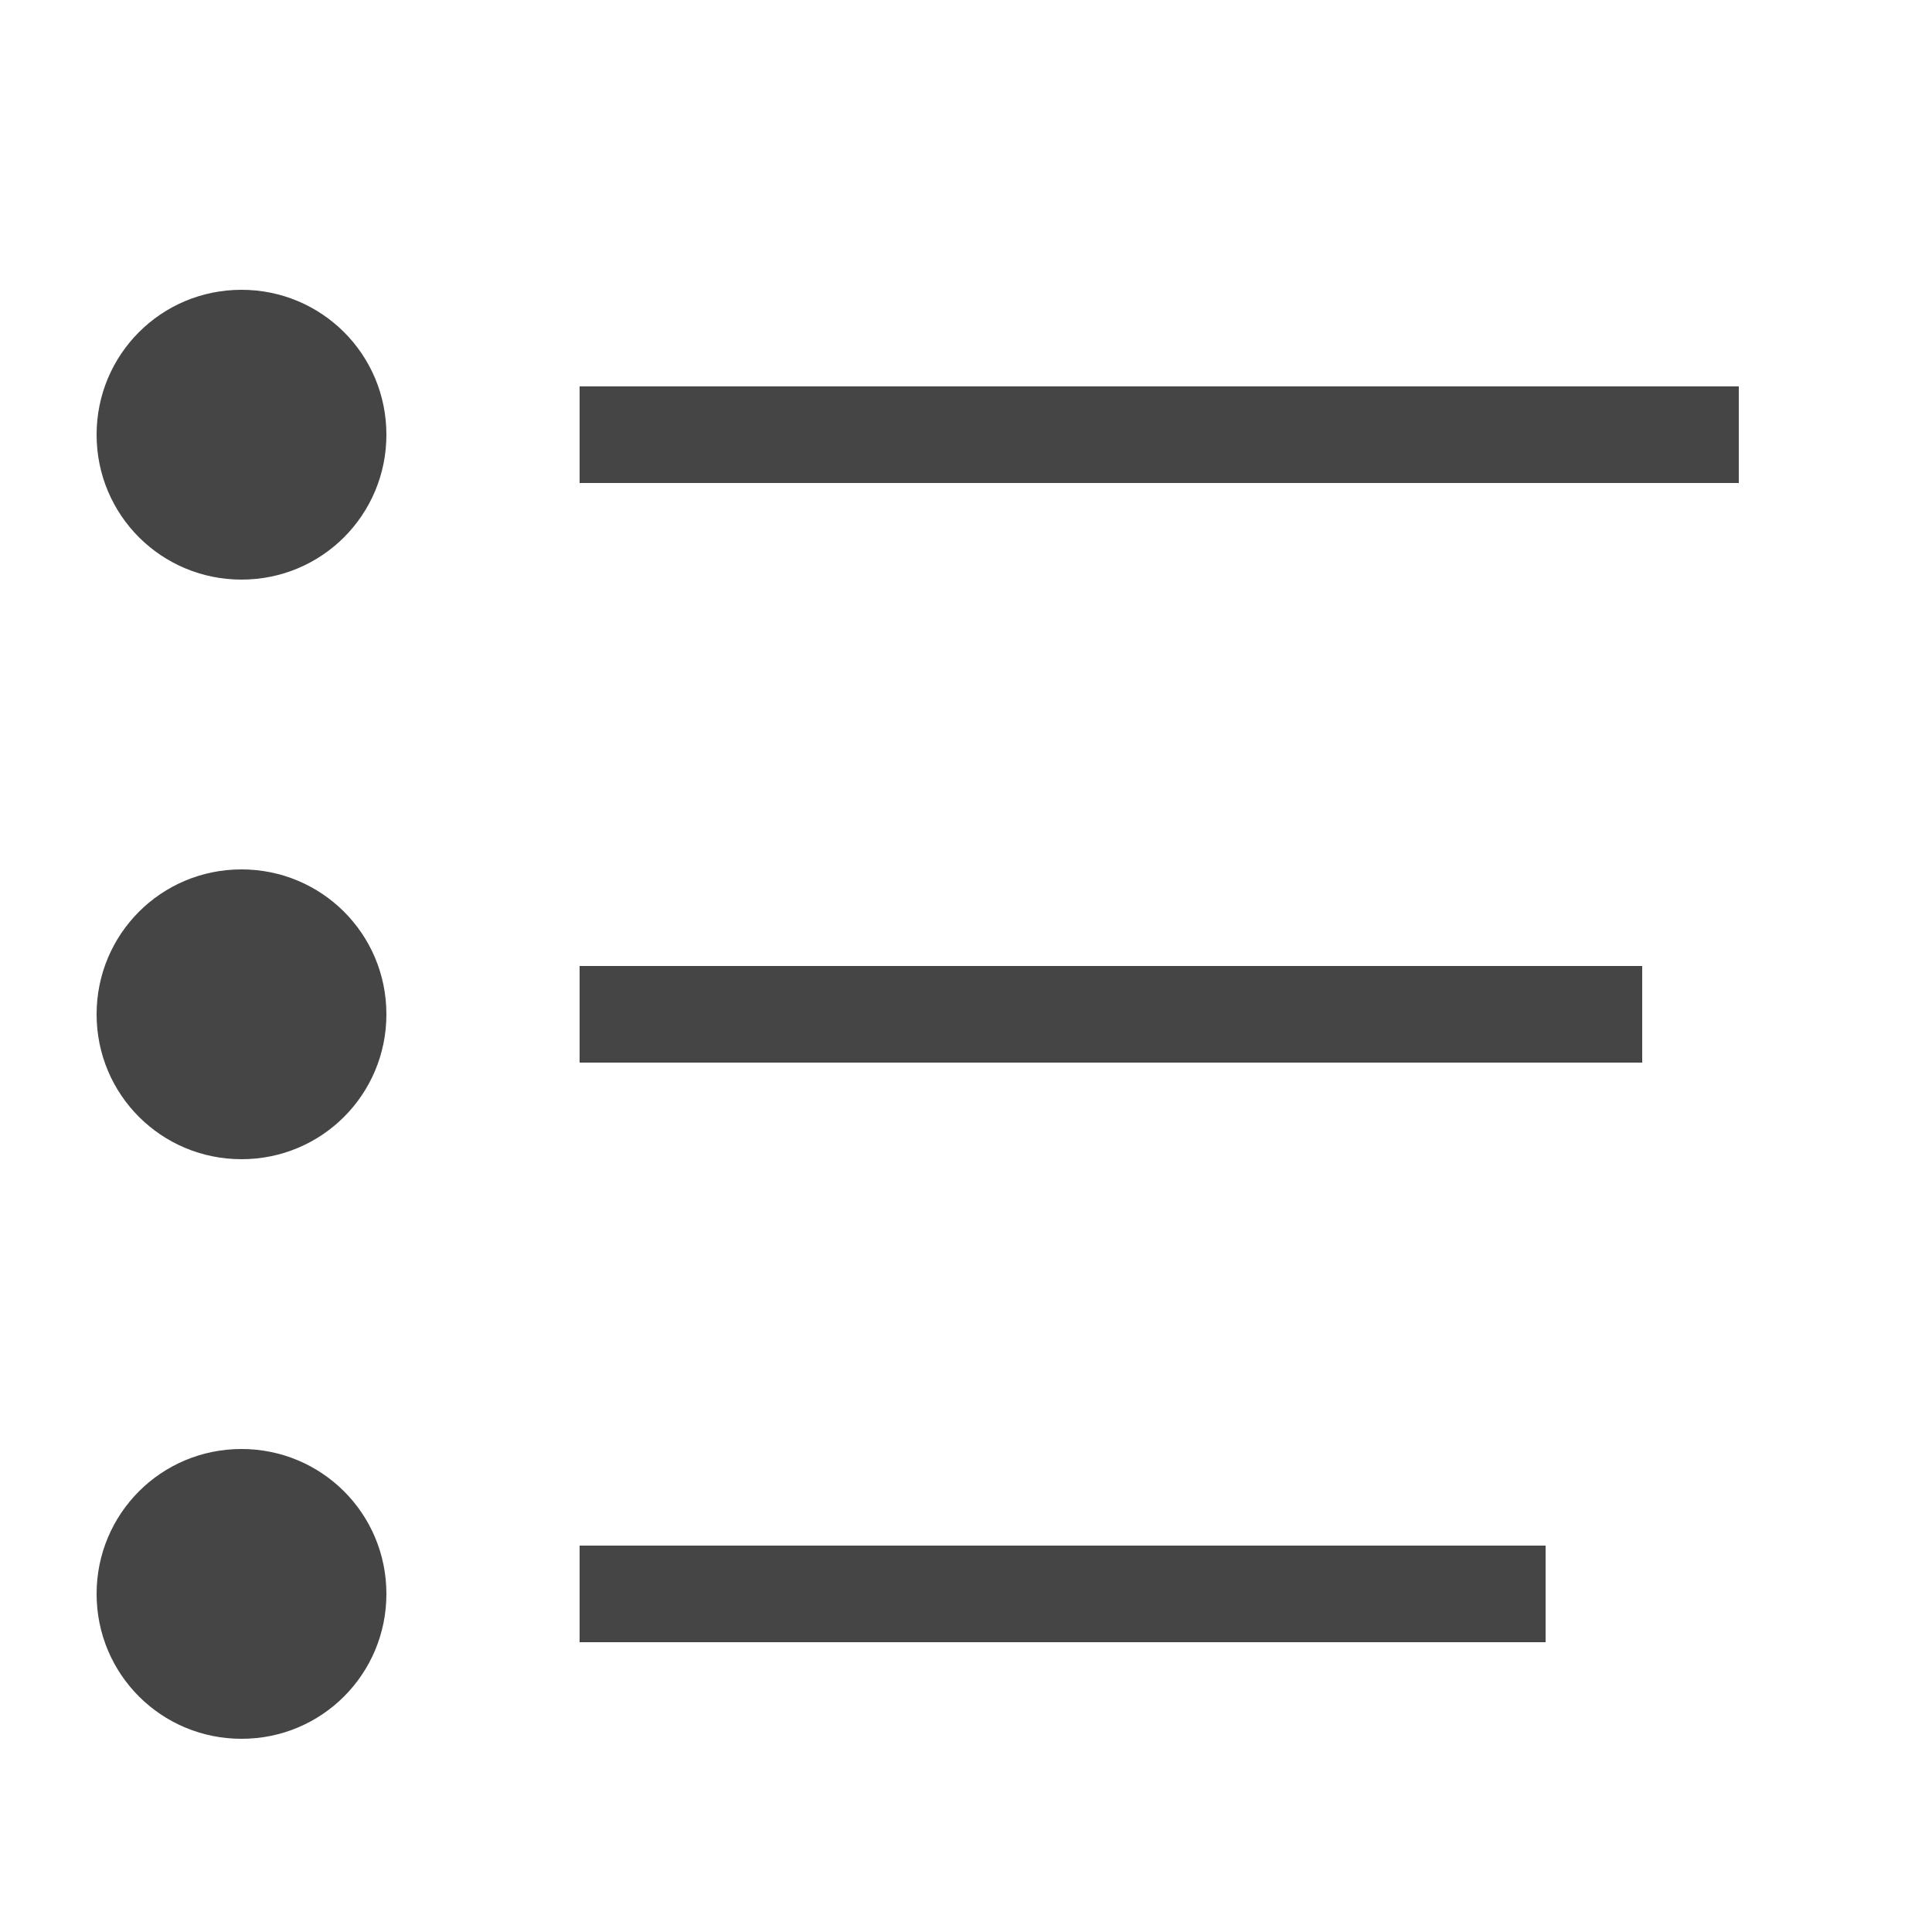
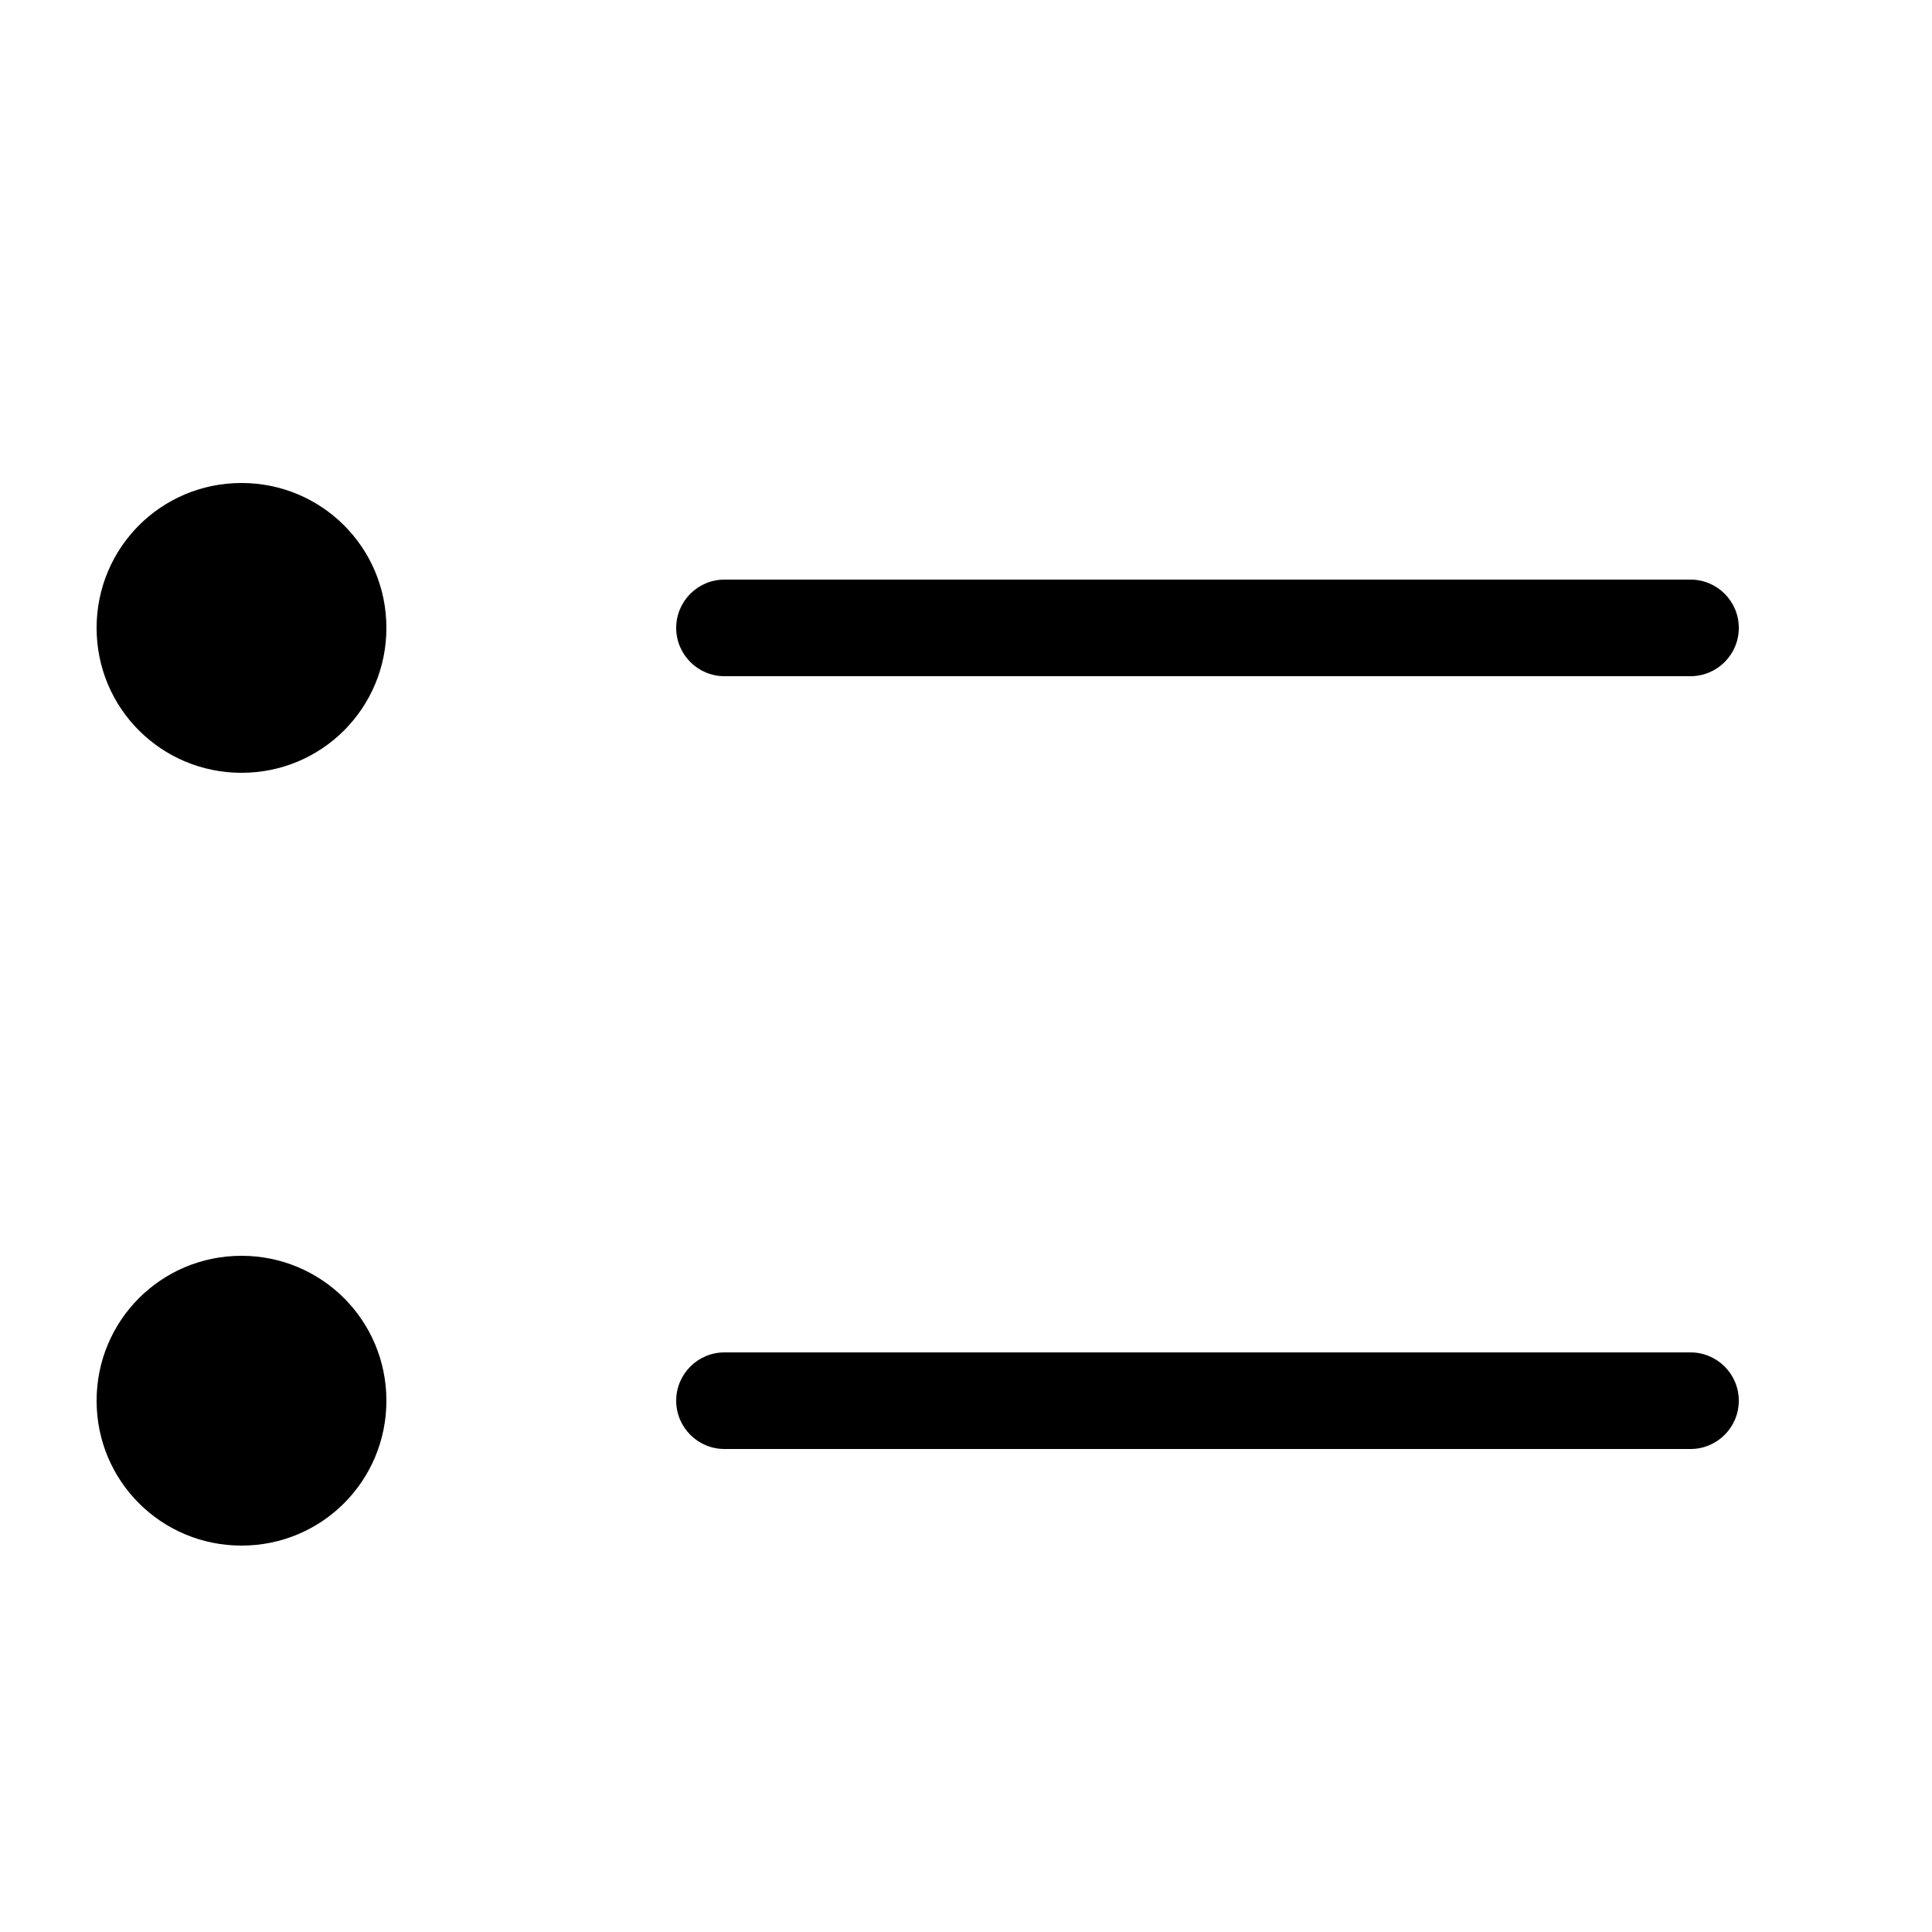
<svg xmlns="http://www.w3.org/2000/svg" width="20" height="20" viewBox="0 0 20 20">
-   <path d="M6 16v1h10v-1H6zM6 4v1h12V4H6zm0 6v1h11v-1H6zM1 4.5C1 3.672 1.666 3 2.5 3 3.328 3 4 3.666 4 4.5 4 5.328 3.334 6 2.5 6 1.672 6 1 5.334 1 4.5zm0 6C1 9.672 1.666 9 2.5 9c.828 0 1.5.666 1.5 1.5 0 .828-.666 1.5-1.5 1.5-.828 0-1.5-.666-1.5-1.5zm0 6c0-.828.666-1.5 1.5-1.5.828 0 1.5.666 1.5 1.5 0 .828-.666 1.5-1.5 1.5-.828 0-1.5-.666-1.5-1.5z" fill="#454545" fill-rule="evenodd" />
+   <path d="M7 6.5a.5.5 0 0 0 .5.5h10a.5.5 0 1 0 0-1h-10a.5.5 0 0 0-.5.5zm-6 0C1 5.672 1.666 5 2.5 5 3.328 5 4 5.666 4 6.5 4 7.328 3.334 8 2.5 8 1.672 8 1 7.334 1 6.5zm6 8a.5.5 0 0 0 .5.5h10a.5.5 0 1 0 0-1h-10a.5.5 0 0 0-.5.5zm-6 0c0-.828.666-1.5 1.5-1.5.828 0 1.5.666 1.5 1.5 0 .828-.666 1.5-1.5 1.5-.828 0-1.5-.666-1.5-1.5z" fill="#000" fill-rule="evenodd" />
</svg>
